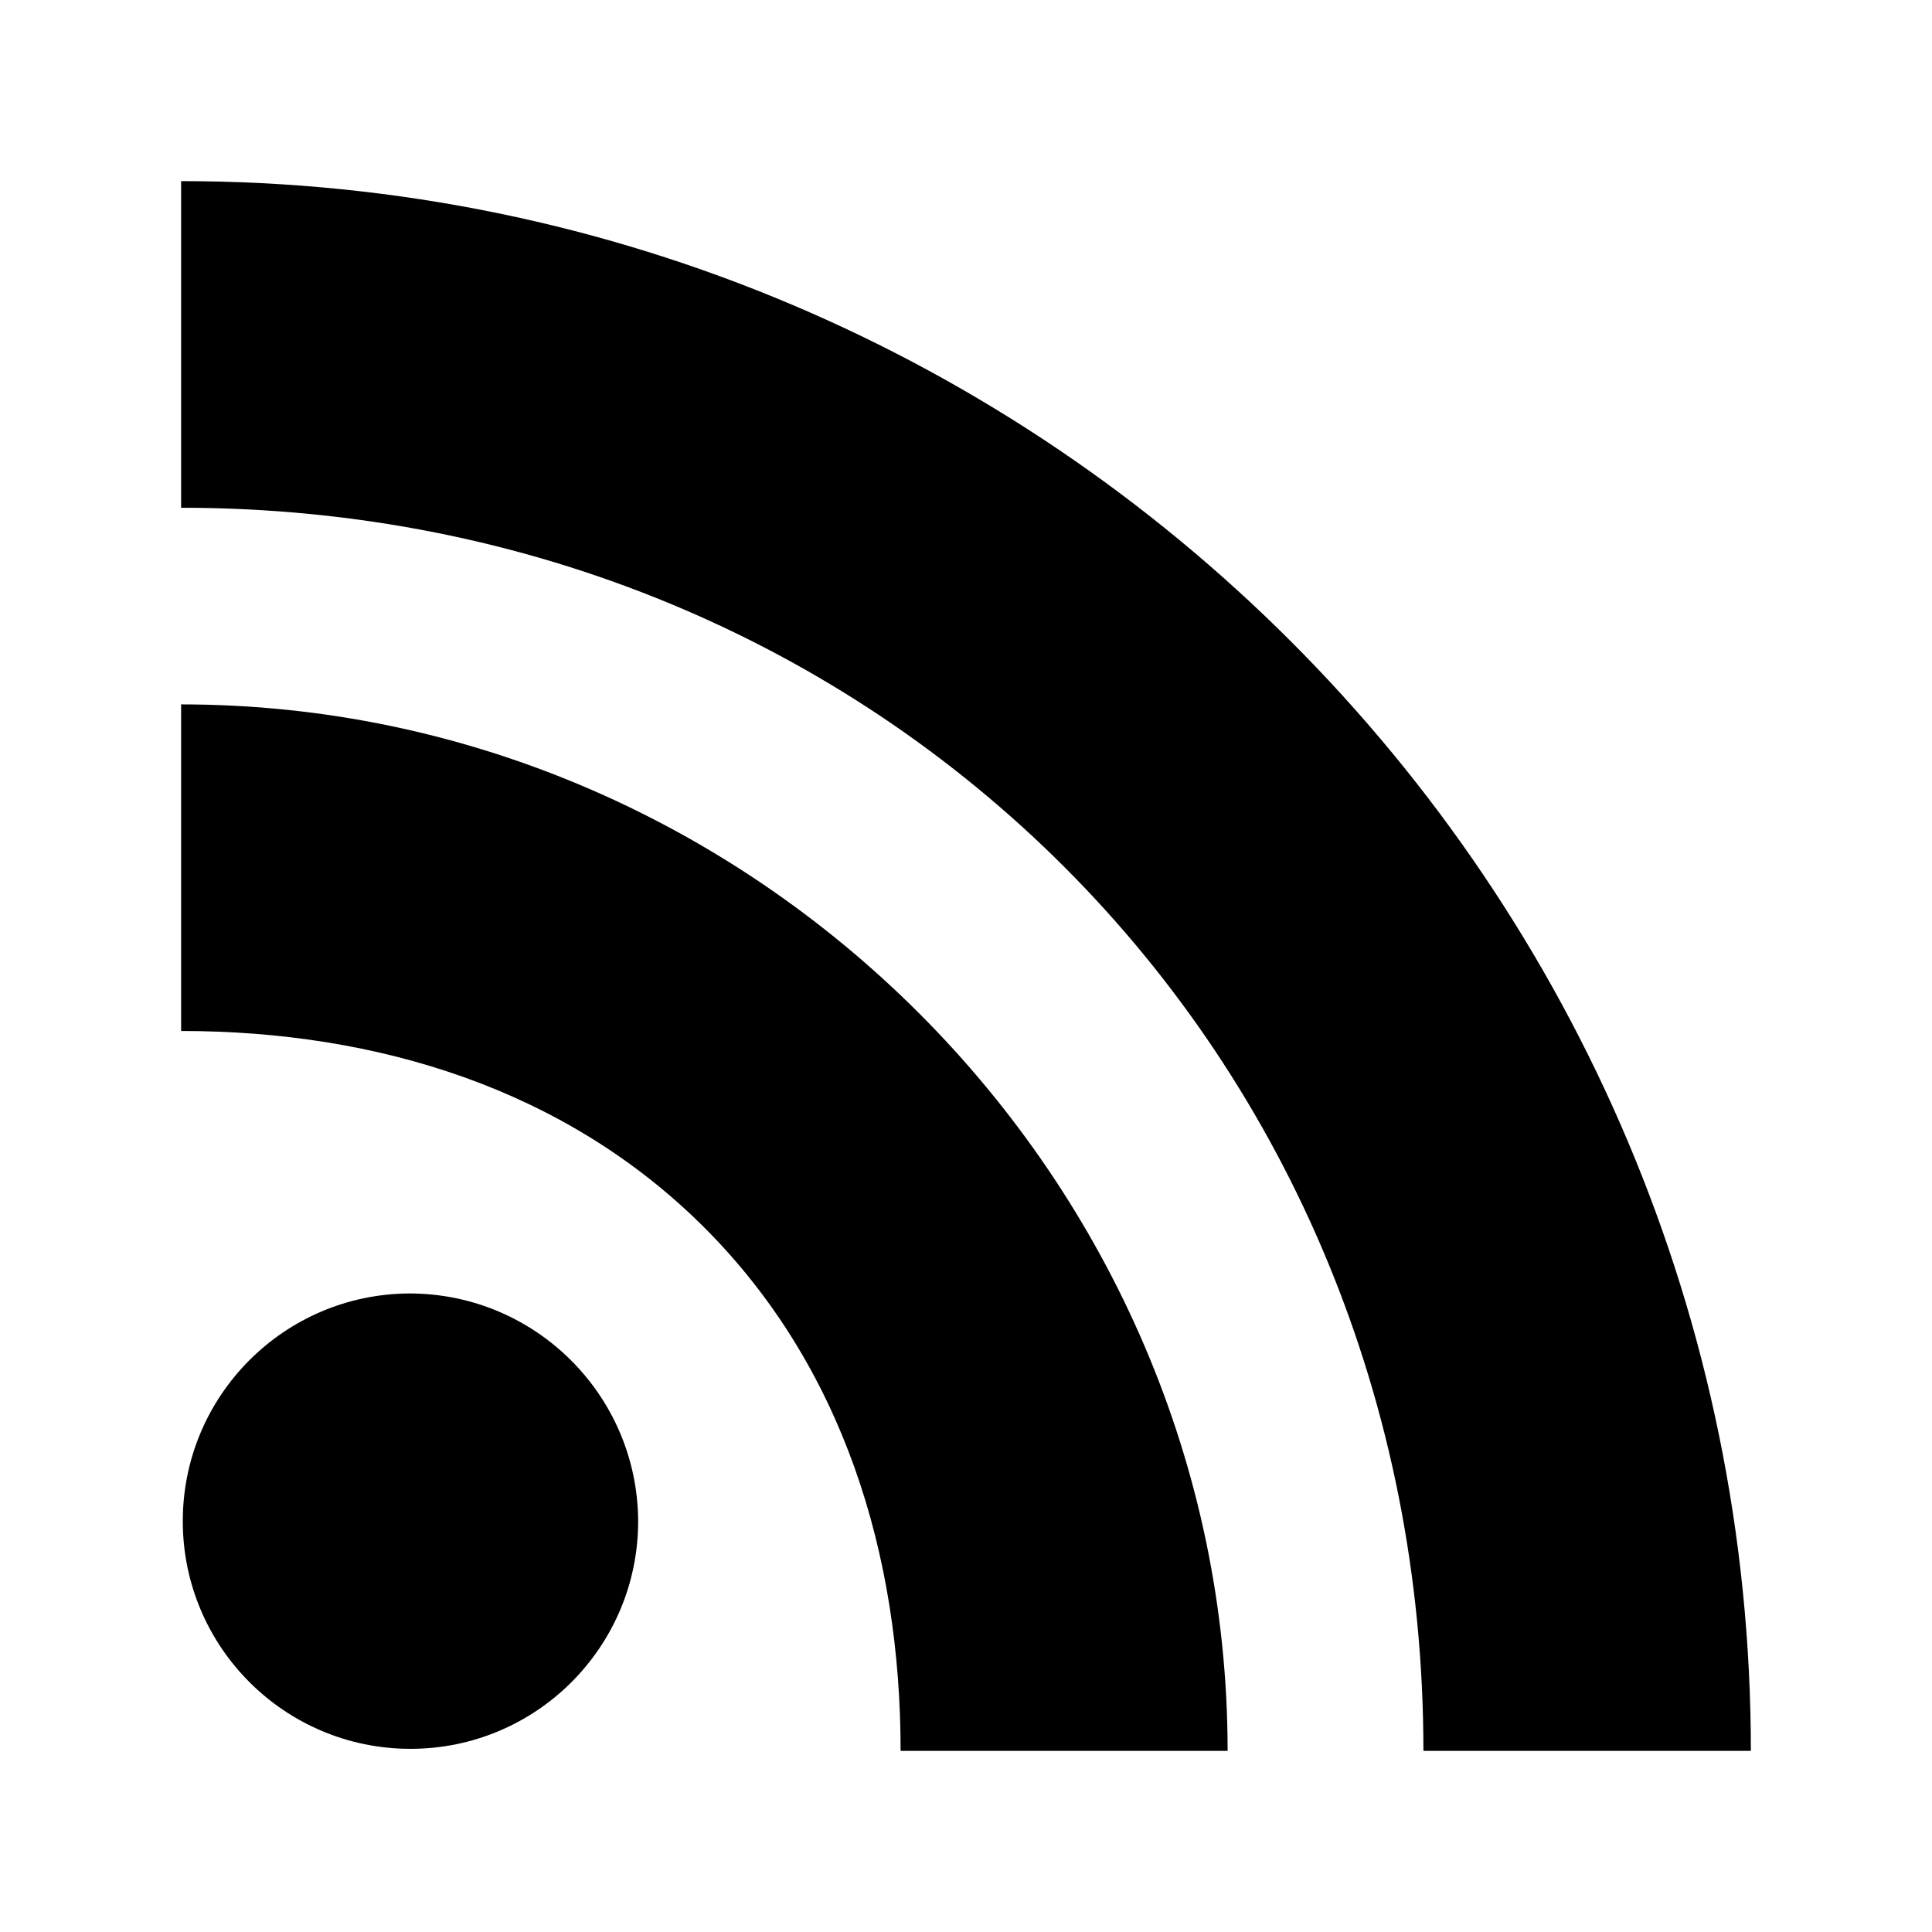
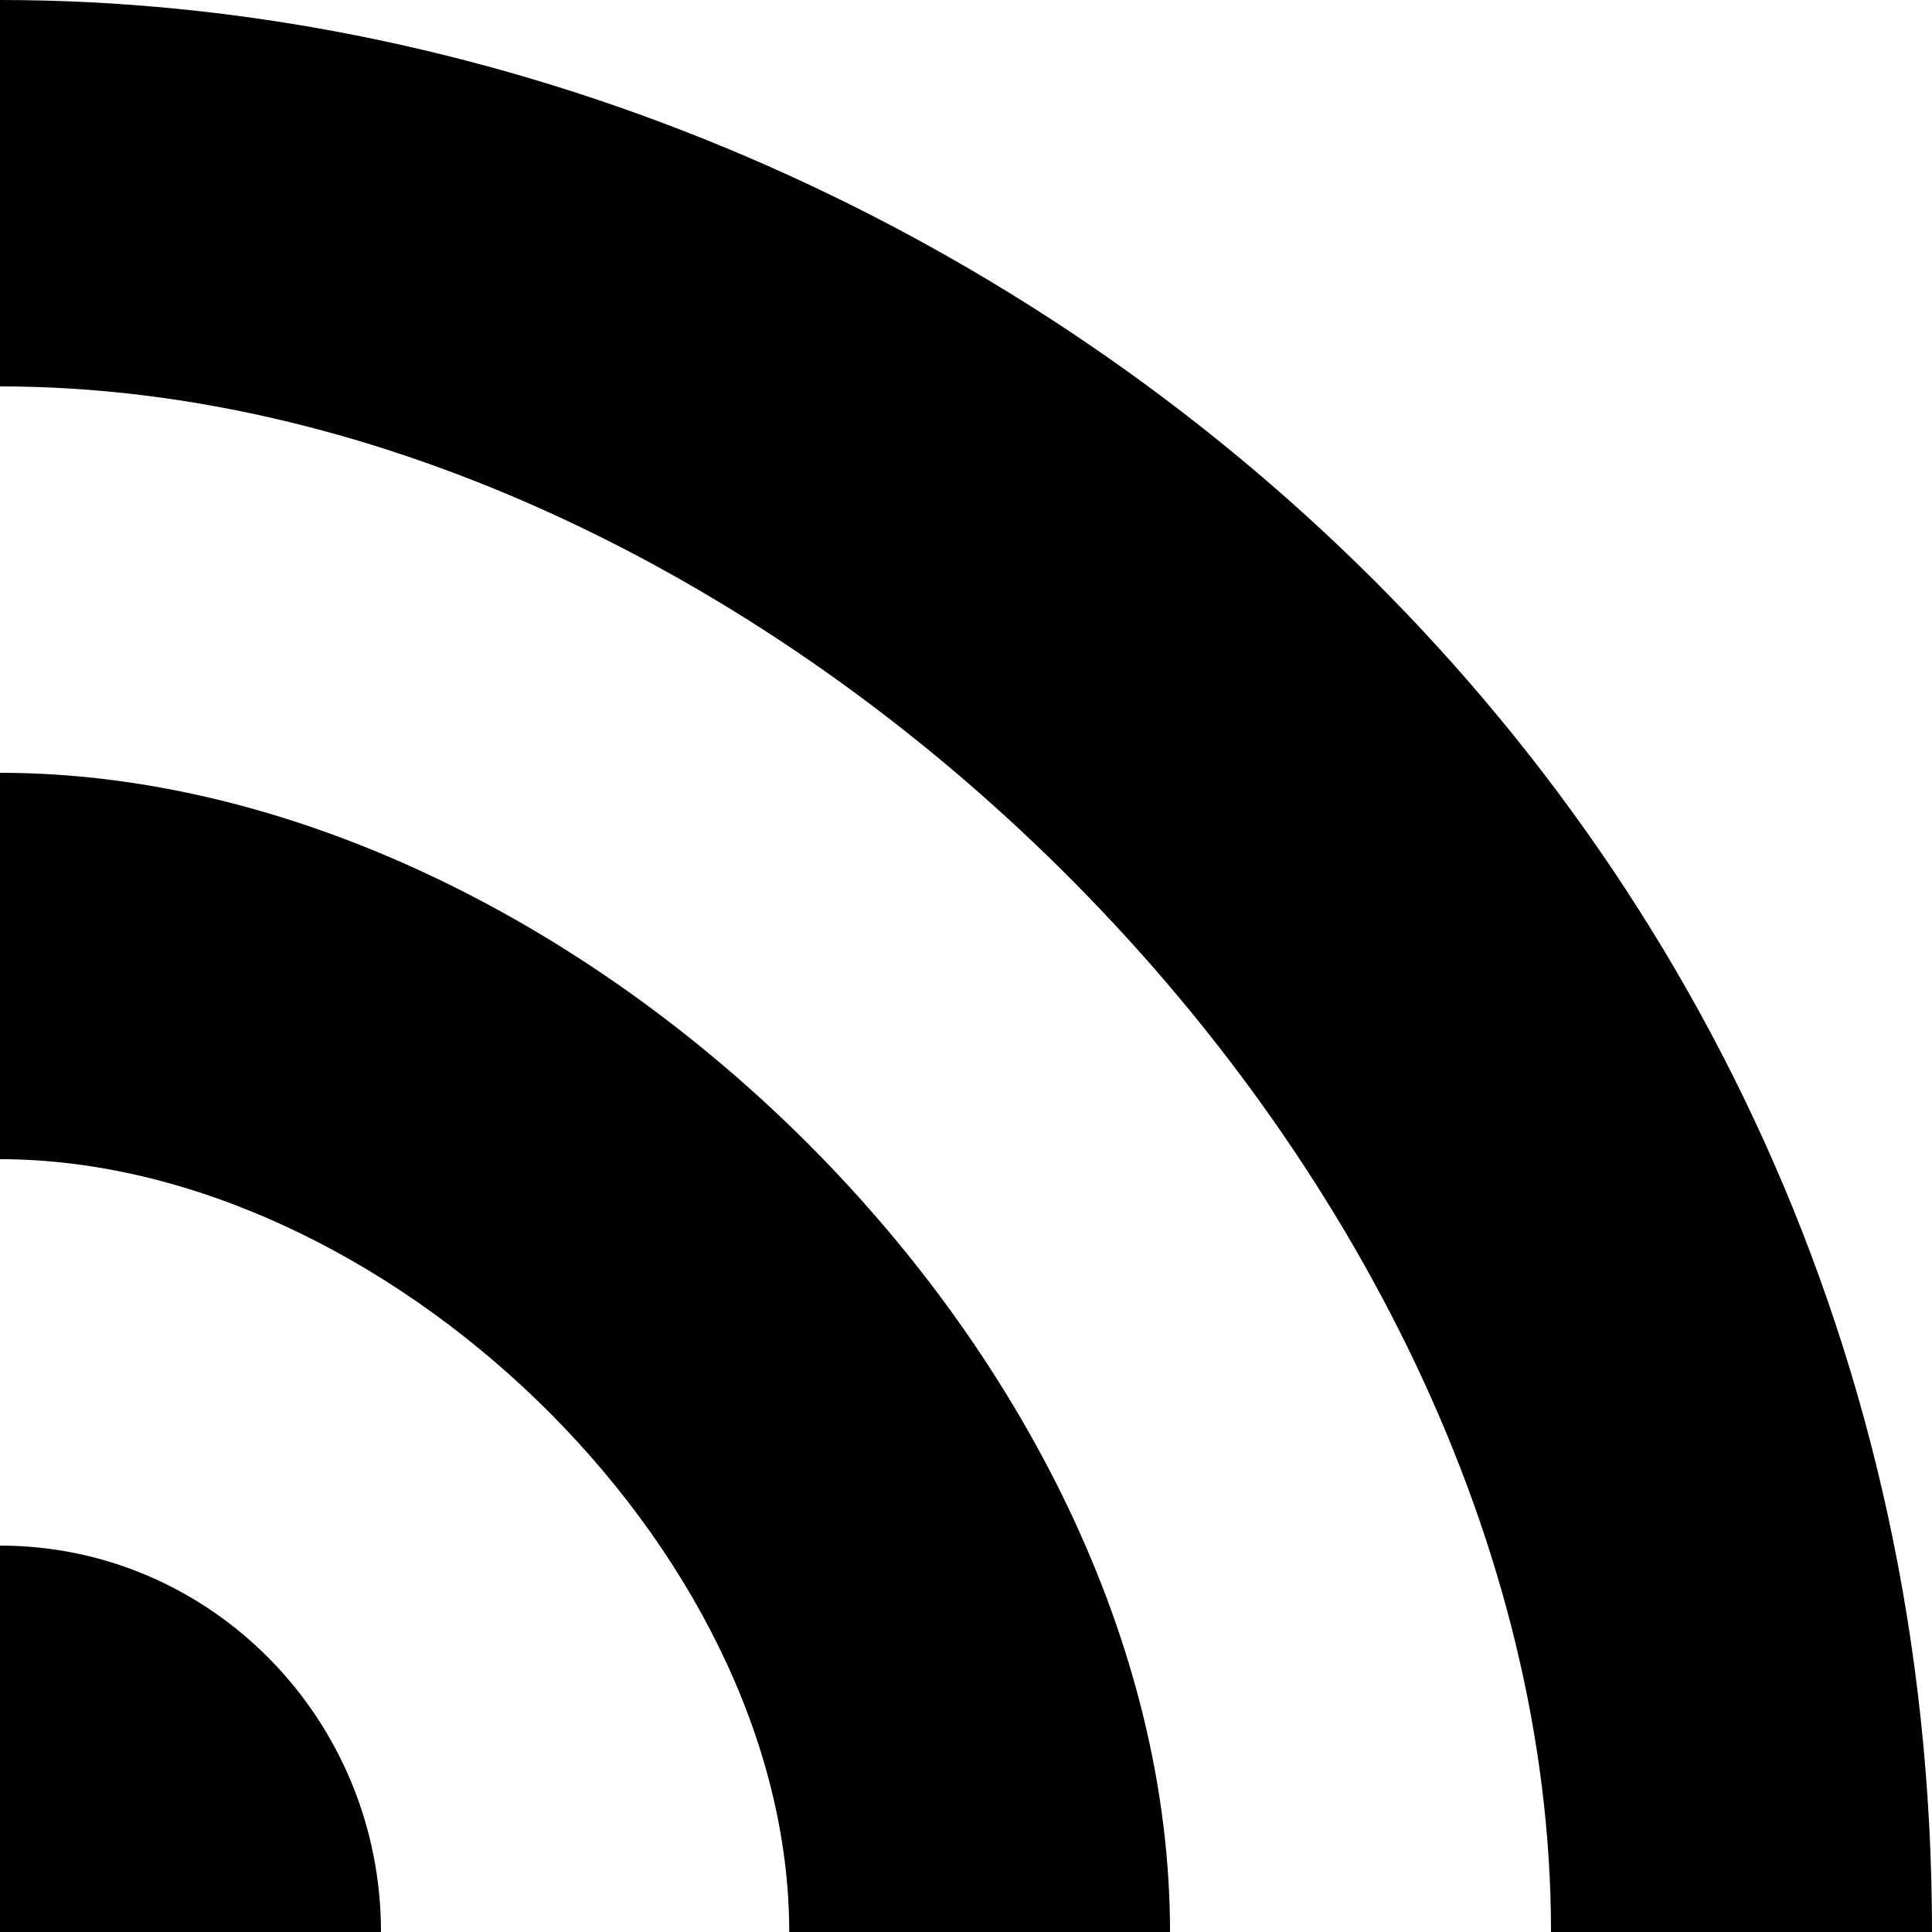
- <svg xmlns="http://www.w3.org/2000/svg" fill="#000000" width="800px" height="800px" viewBox="0 0 512 512">
-   <path d="M108.56,342.78a60.34,60.34,0,1,0,60.56,60.44A60.63,60.63,0,0,0,108.56,342.78Z" />
-   <path d="M48,186.67v86.55c52,0,101.94,15.39,138.67,52.11s52,86.56,52,138.67h86.66C325.33,312.44,199.67,186.67,48,186.67Z" />
-   <path d="M48,48v86.56c185.25,0,329.22,144.08,329.22,329.44H464C464,234.66,277.67,48,48,48Z" />
+ <svg xmlns="http://www.w3.org/2000/svg" width="800px" height="800px" viewBox="0 0 10 10" version="1.1">
+   <defs>
+ 
+ </defs>
+   <g id="Page-1" stroke="none" stroke-width="1" fill="none" fill-rule="evenodd">
+     <g id="Dribbble-Light-Preview" transform="translate(-265, -3644)" fill="#000000">
+       <g id="icons" transform="translate(56, 160)">
+         <path d="M209,3492 L209,3494 L210.972,3494 C210.972,3492.895 210.089,3492 209,3492 M209,3488 L209,3490 C210.972,3490 213.085,3492 213.085,3494 L215.056,3494 C215.056,3491 211.958,3488 209,3488 M219,3494 L217.028,3494 C217.028,3490 212.944,3486 209,3486 L209,3484 C213.93,3484 219,3488 219,3494" id="rss-[#1023]">
+ 
+ </path>
+       </g>
+     </g>
+   </g>
</svg>
